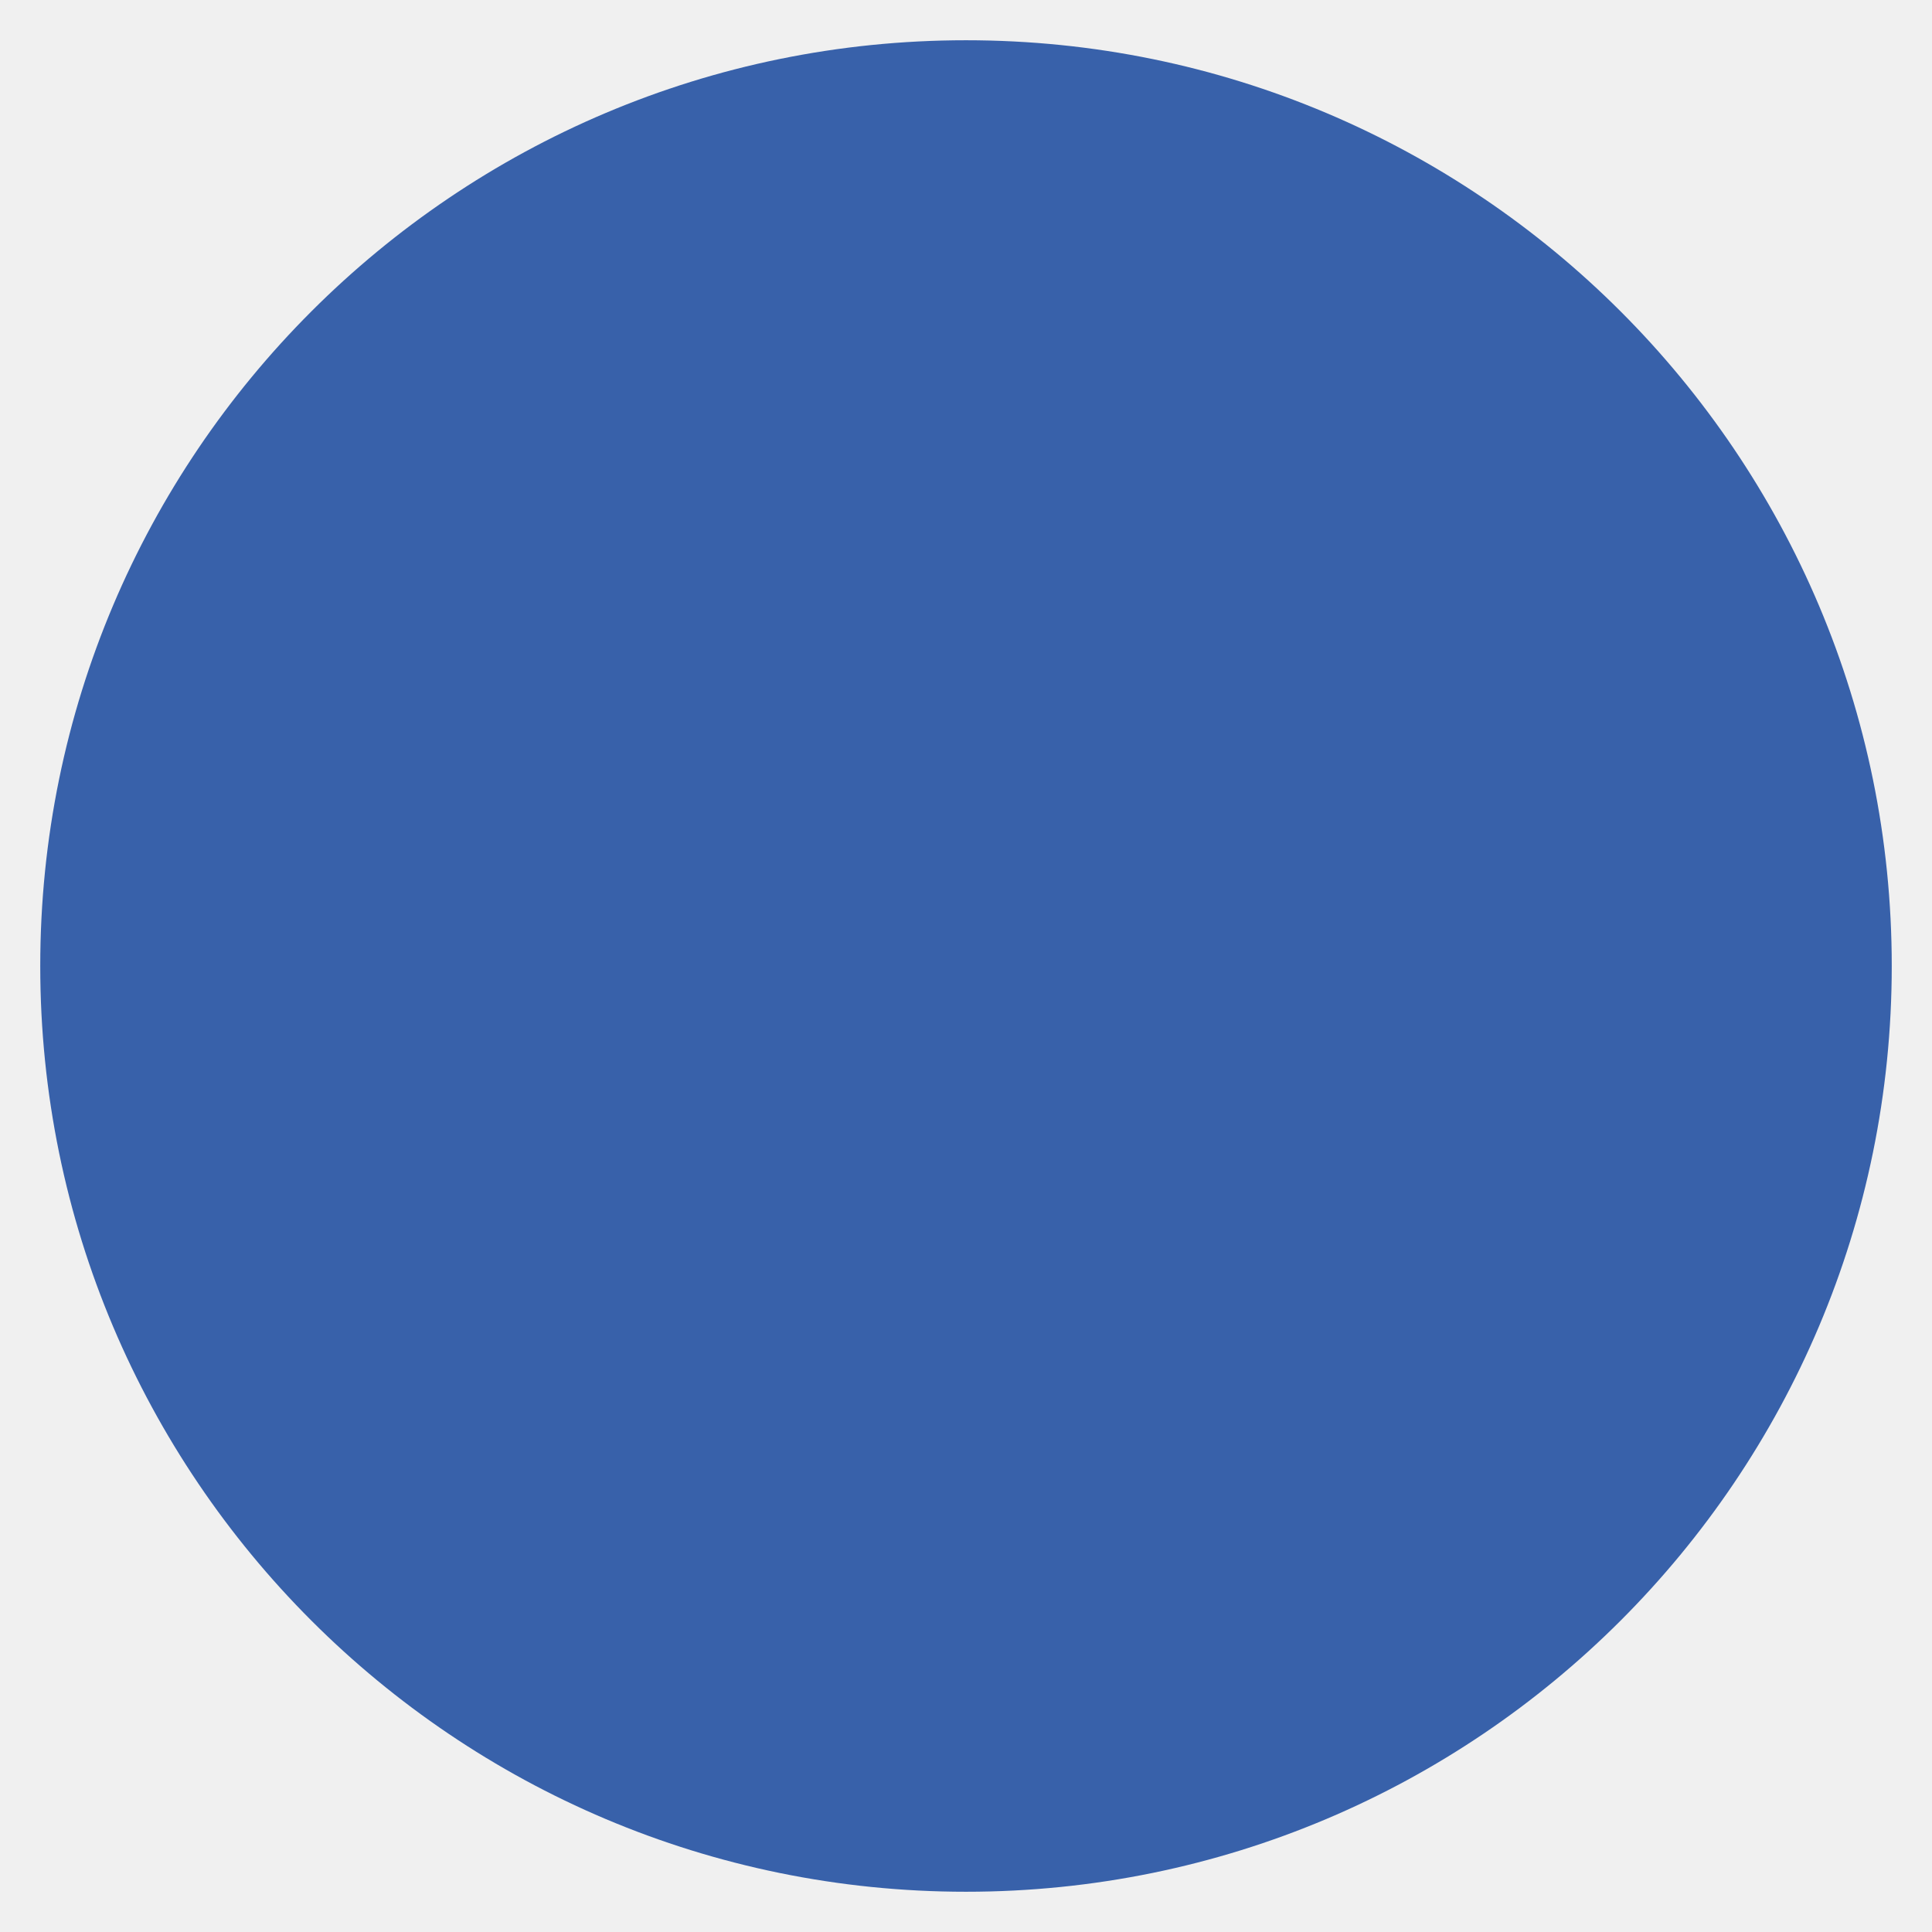
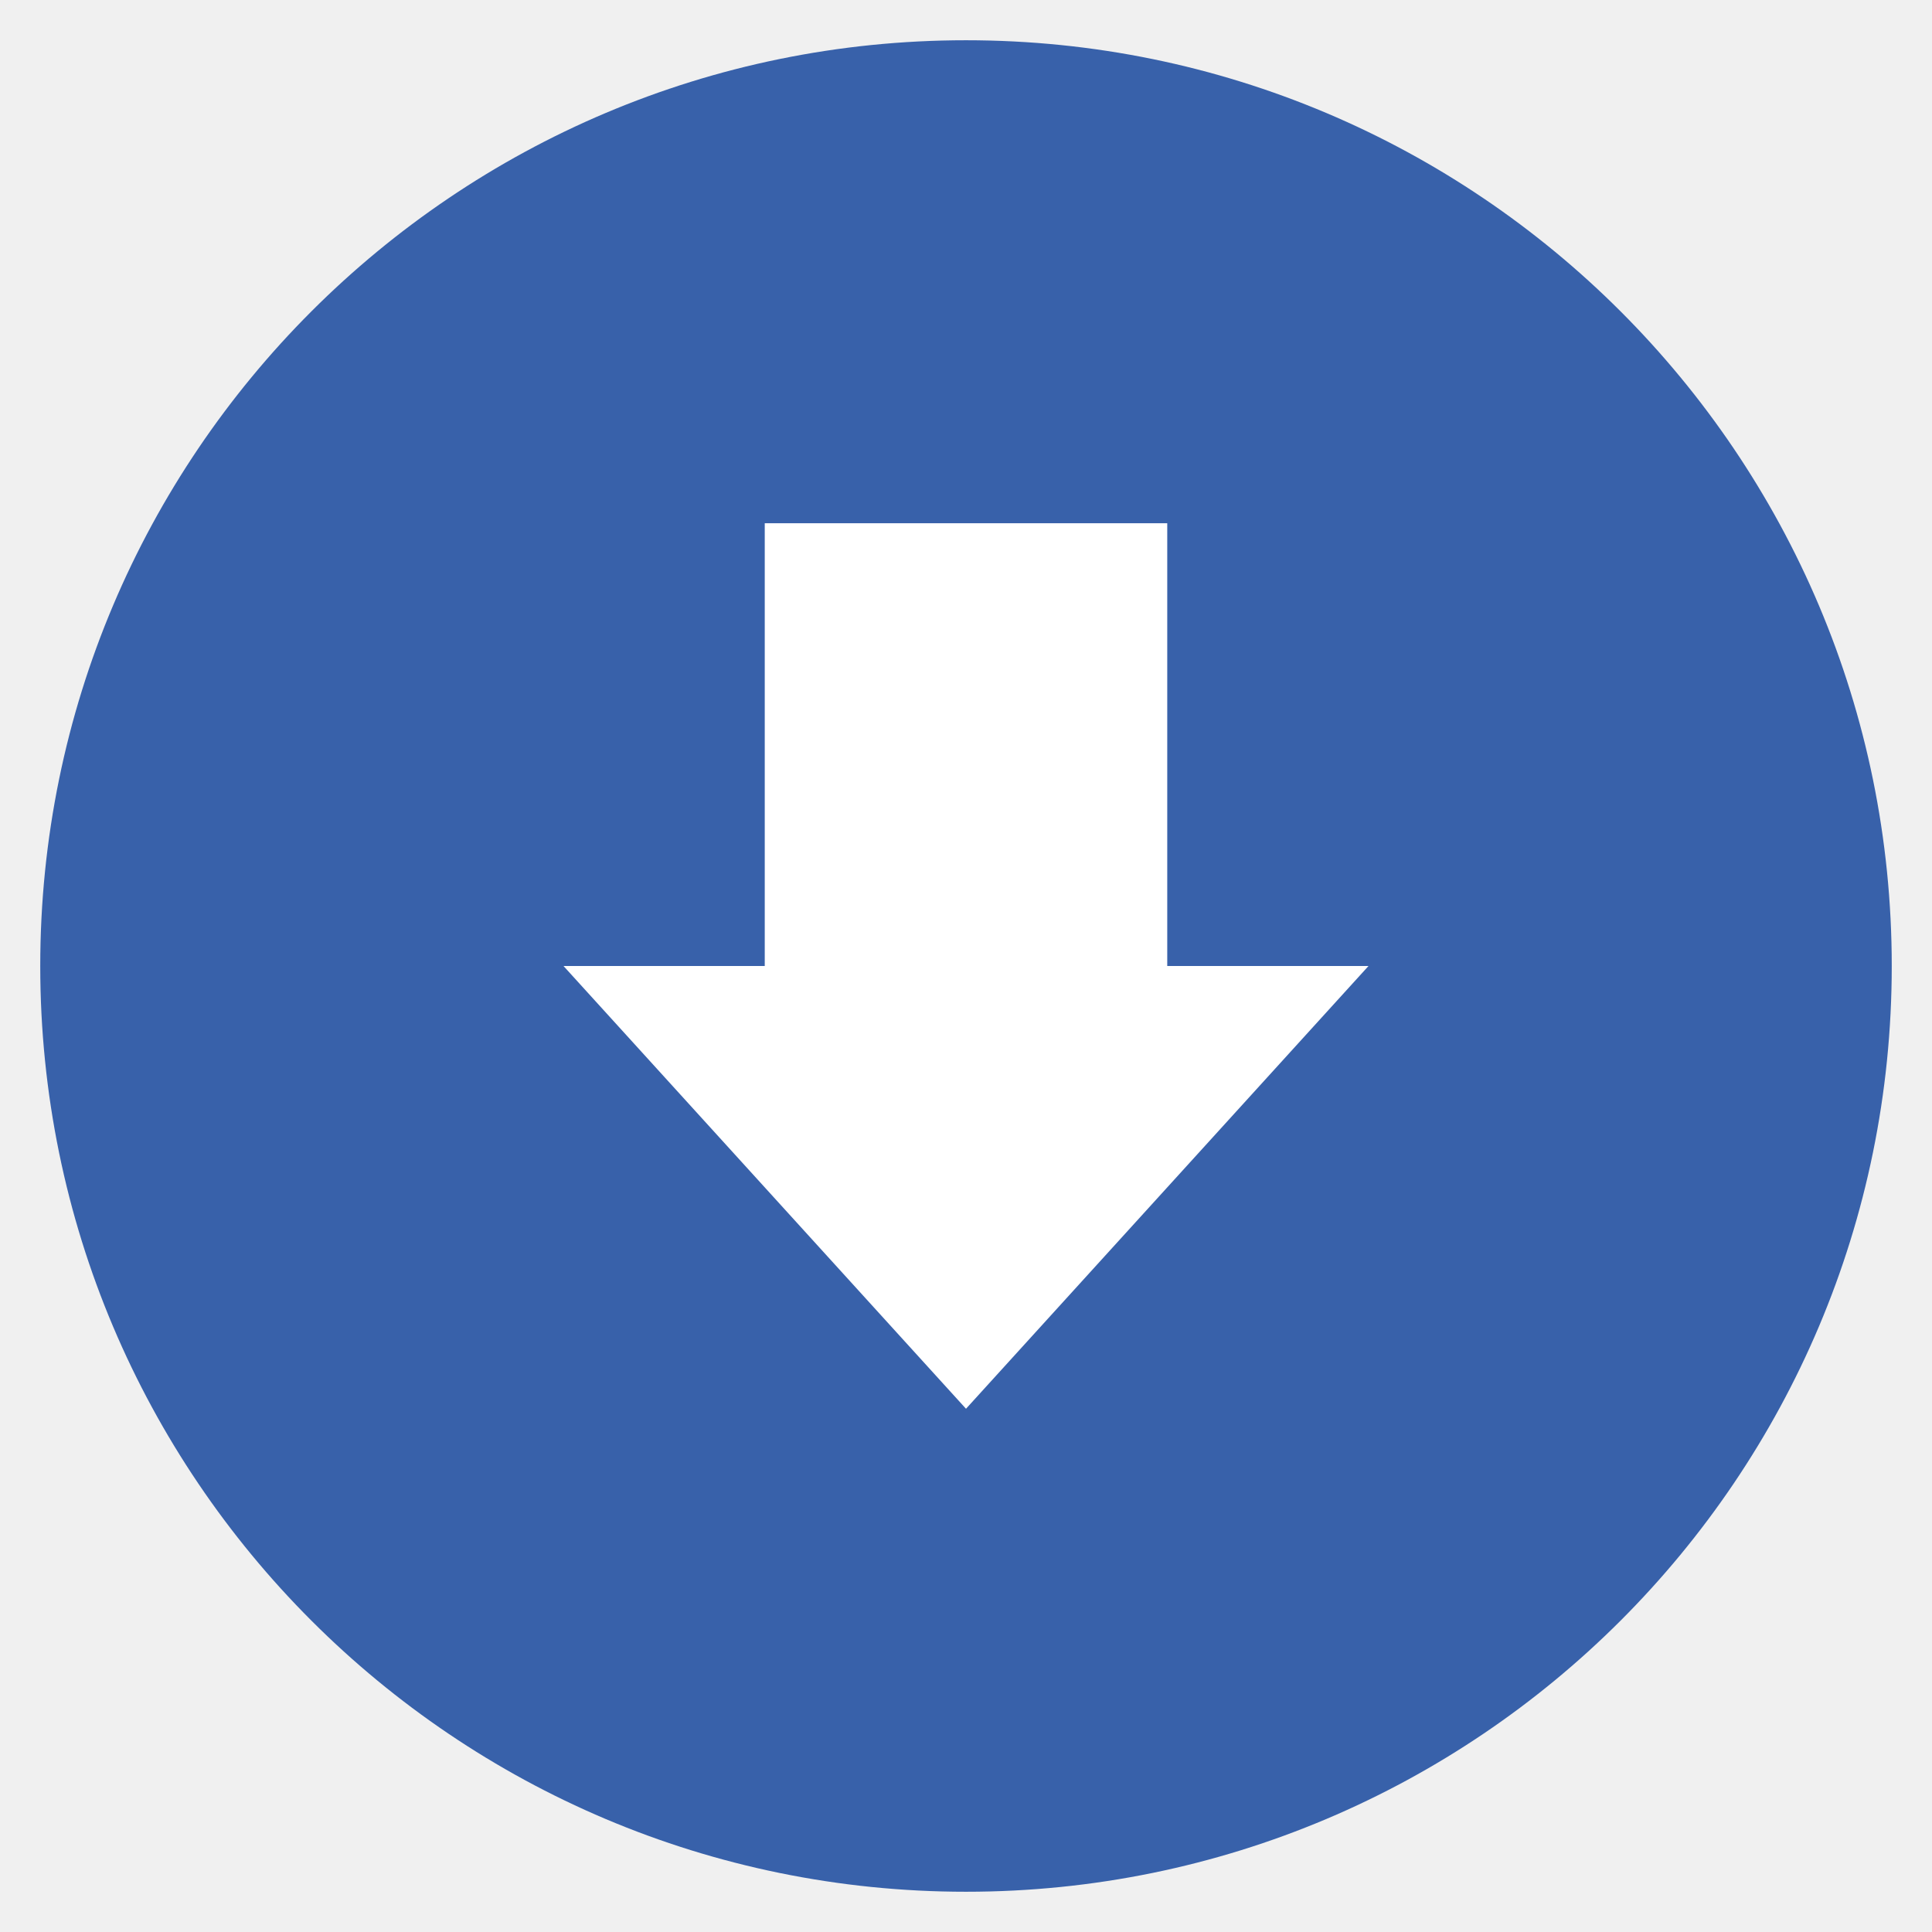
<svg xmlns="http://www.w3.org/2000/svg" viewBox="0 0 48 48" id="svg2" version="1.1">
  <defs id="defs4">
    <linearGradient id="linearGradient3764" x1="1" x2="47" gradientUnits="userSpaceOnUse" gradientTransform="matrix(0,-1,1,0,-1.5e-6,48)">
      <stop stop-color="#3861aa" stop-opacity="1" id="stop7" />
      <stop offset="1" stop-color="#3861aa" stop-opacity="1" id="stop9" />
    </linearGradient>
    <clipPath id="clipPath-386539285">
-       <g transform="translate(0,-1004.362)" id="g12">
-         <path d="m -24 13 c 0 1.105 -0.672 2 -1.5 2 -0.828 0 -1.5 -0.895 -1.5 -2 0 -1.105 0.672 -2 1.5 -2 0.828 0 1.5 0.895 1.5 2 z" transform="matrix(15.33333,0,0,11.5,415,878.8622)" fill="#3861aa" id="path14" />
-       </g>
+       <circle cx="24" cy="24" r="23" id="path14" />
    </clipPath>
    <clipPath id="clipPath-395816732">
-       <g transform="translate(0,-1004.362)" id="g17">
-         <path d="m -24 13 c 0 1.105 -0.672 2 -1.5 2 -0.828 0 -1.5 -0.895 -1.5 -2 0 -1.105 0.672 -2 1.5 -2 0.828 0 1.5 0.895 1.5 2 z" transform="matrix(15.33333,0,0,11.5,415,878.8622)" fill="#3861aa" id="path19" />
-       </g>
+       <circle cx="24" cy="24" r="23" id="path19" />
    </clipPath>
  </defs>
  <g id="g29" style="fill:#3861aa;fill-opacity:1">
    <path d="m 24 1 c 12.703 0 23 10.297 23 23 c 0 12.703 -10.297 23 -23 23 -12.703 0 -23 -10.297 -23 -23 0 -12.703 10.297 -23 23 -23 z" fill="url(#linearGradient3764)" fill-opacity="1" id="path31" style="fill:#3861aa;fill-opacity:1" />
  </g>
  <g id="g33" />
  <g id="g47" style="fill:#ffffff">
    <g clip-path="url(#clipPath-395816732)" id="g49" style="fill:#ffffff">
      <g id="g51" style="fill:#ffffff">
        <path d="m 14 24 l 5 0 l 0 -11 l 10 0 l 0 11 l 5 0 l -10 11 m -10 -11" fill="#ffffff" stroke="none" fill-rule="nonzero" fill-opacity="1" id="path53" style="fill:#ffffff" />
      </g>
    </g>
  </g>
</svg>
